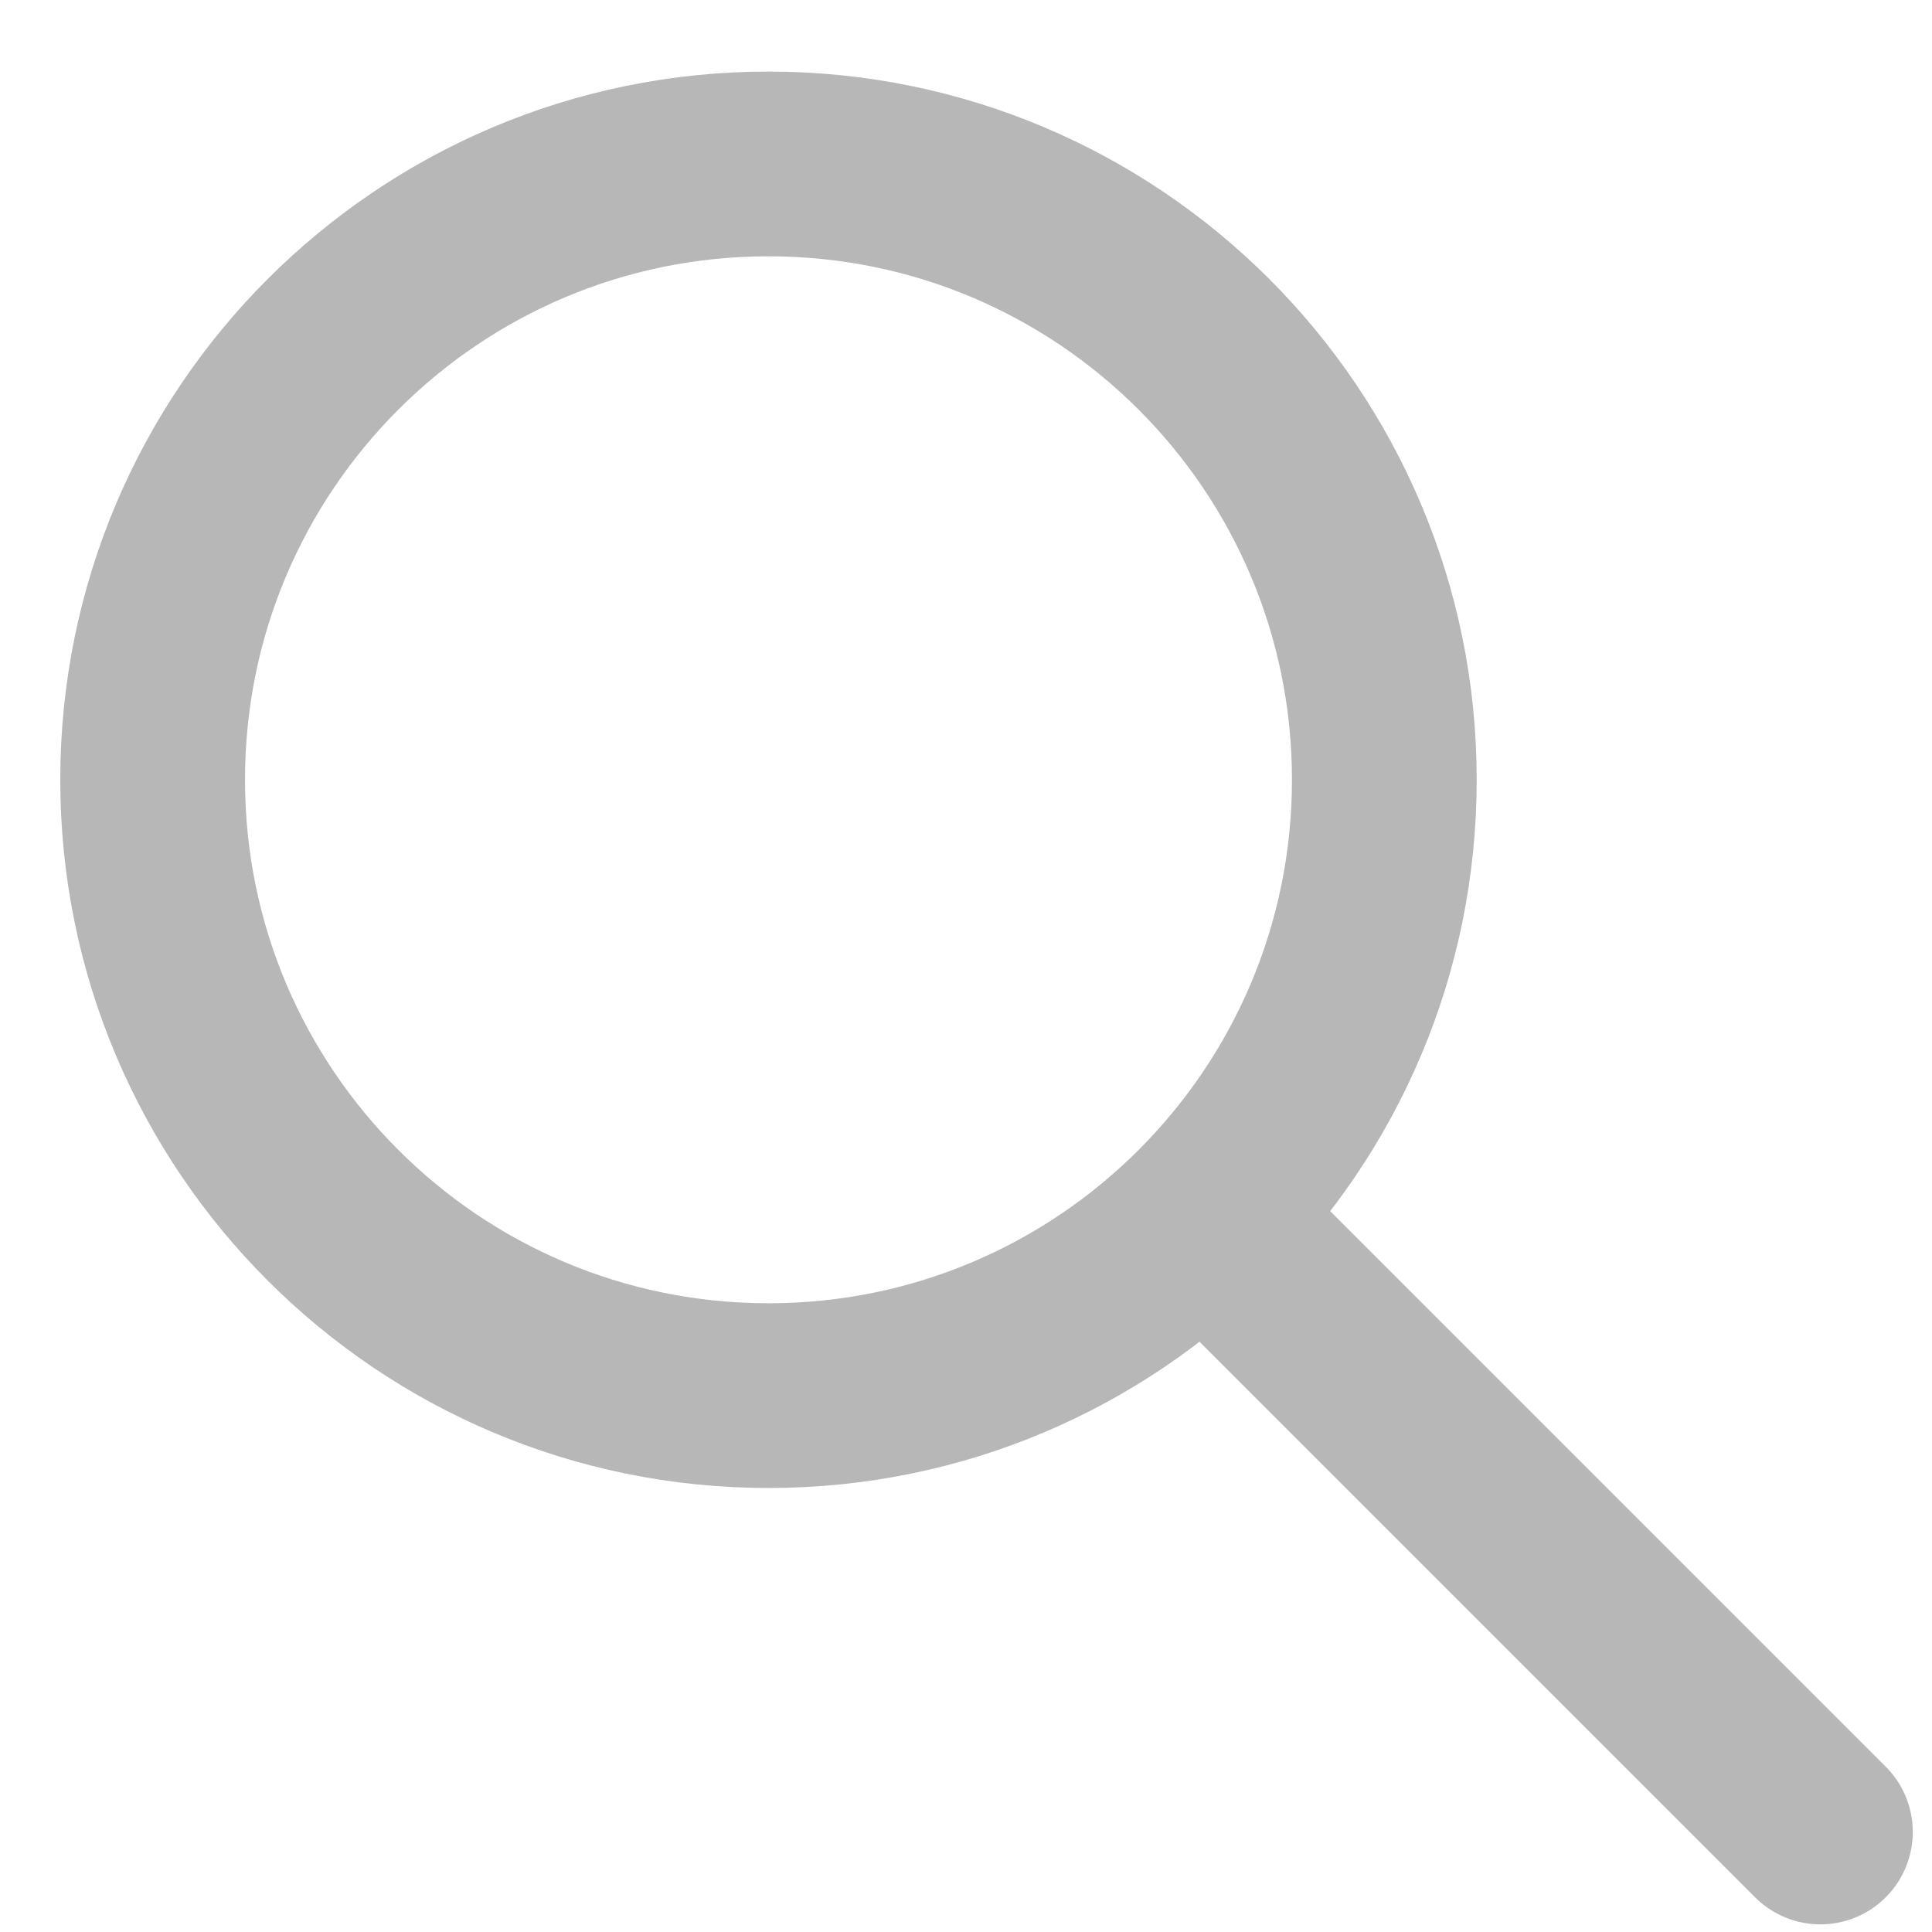
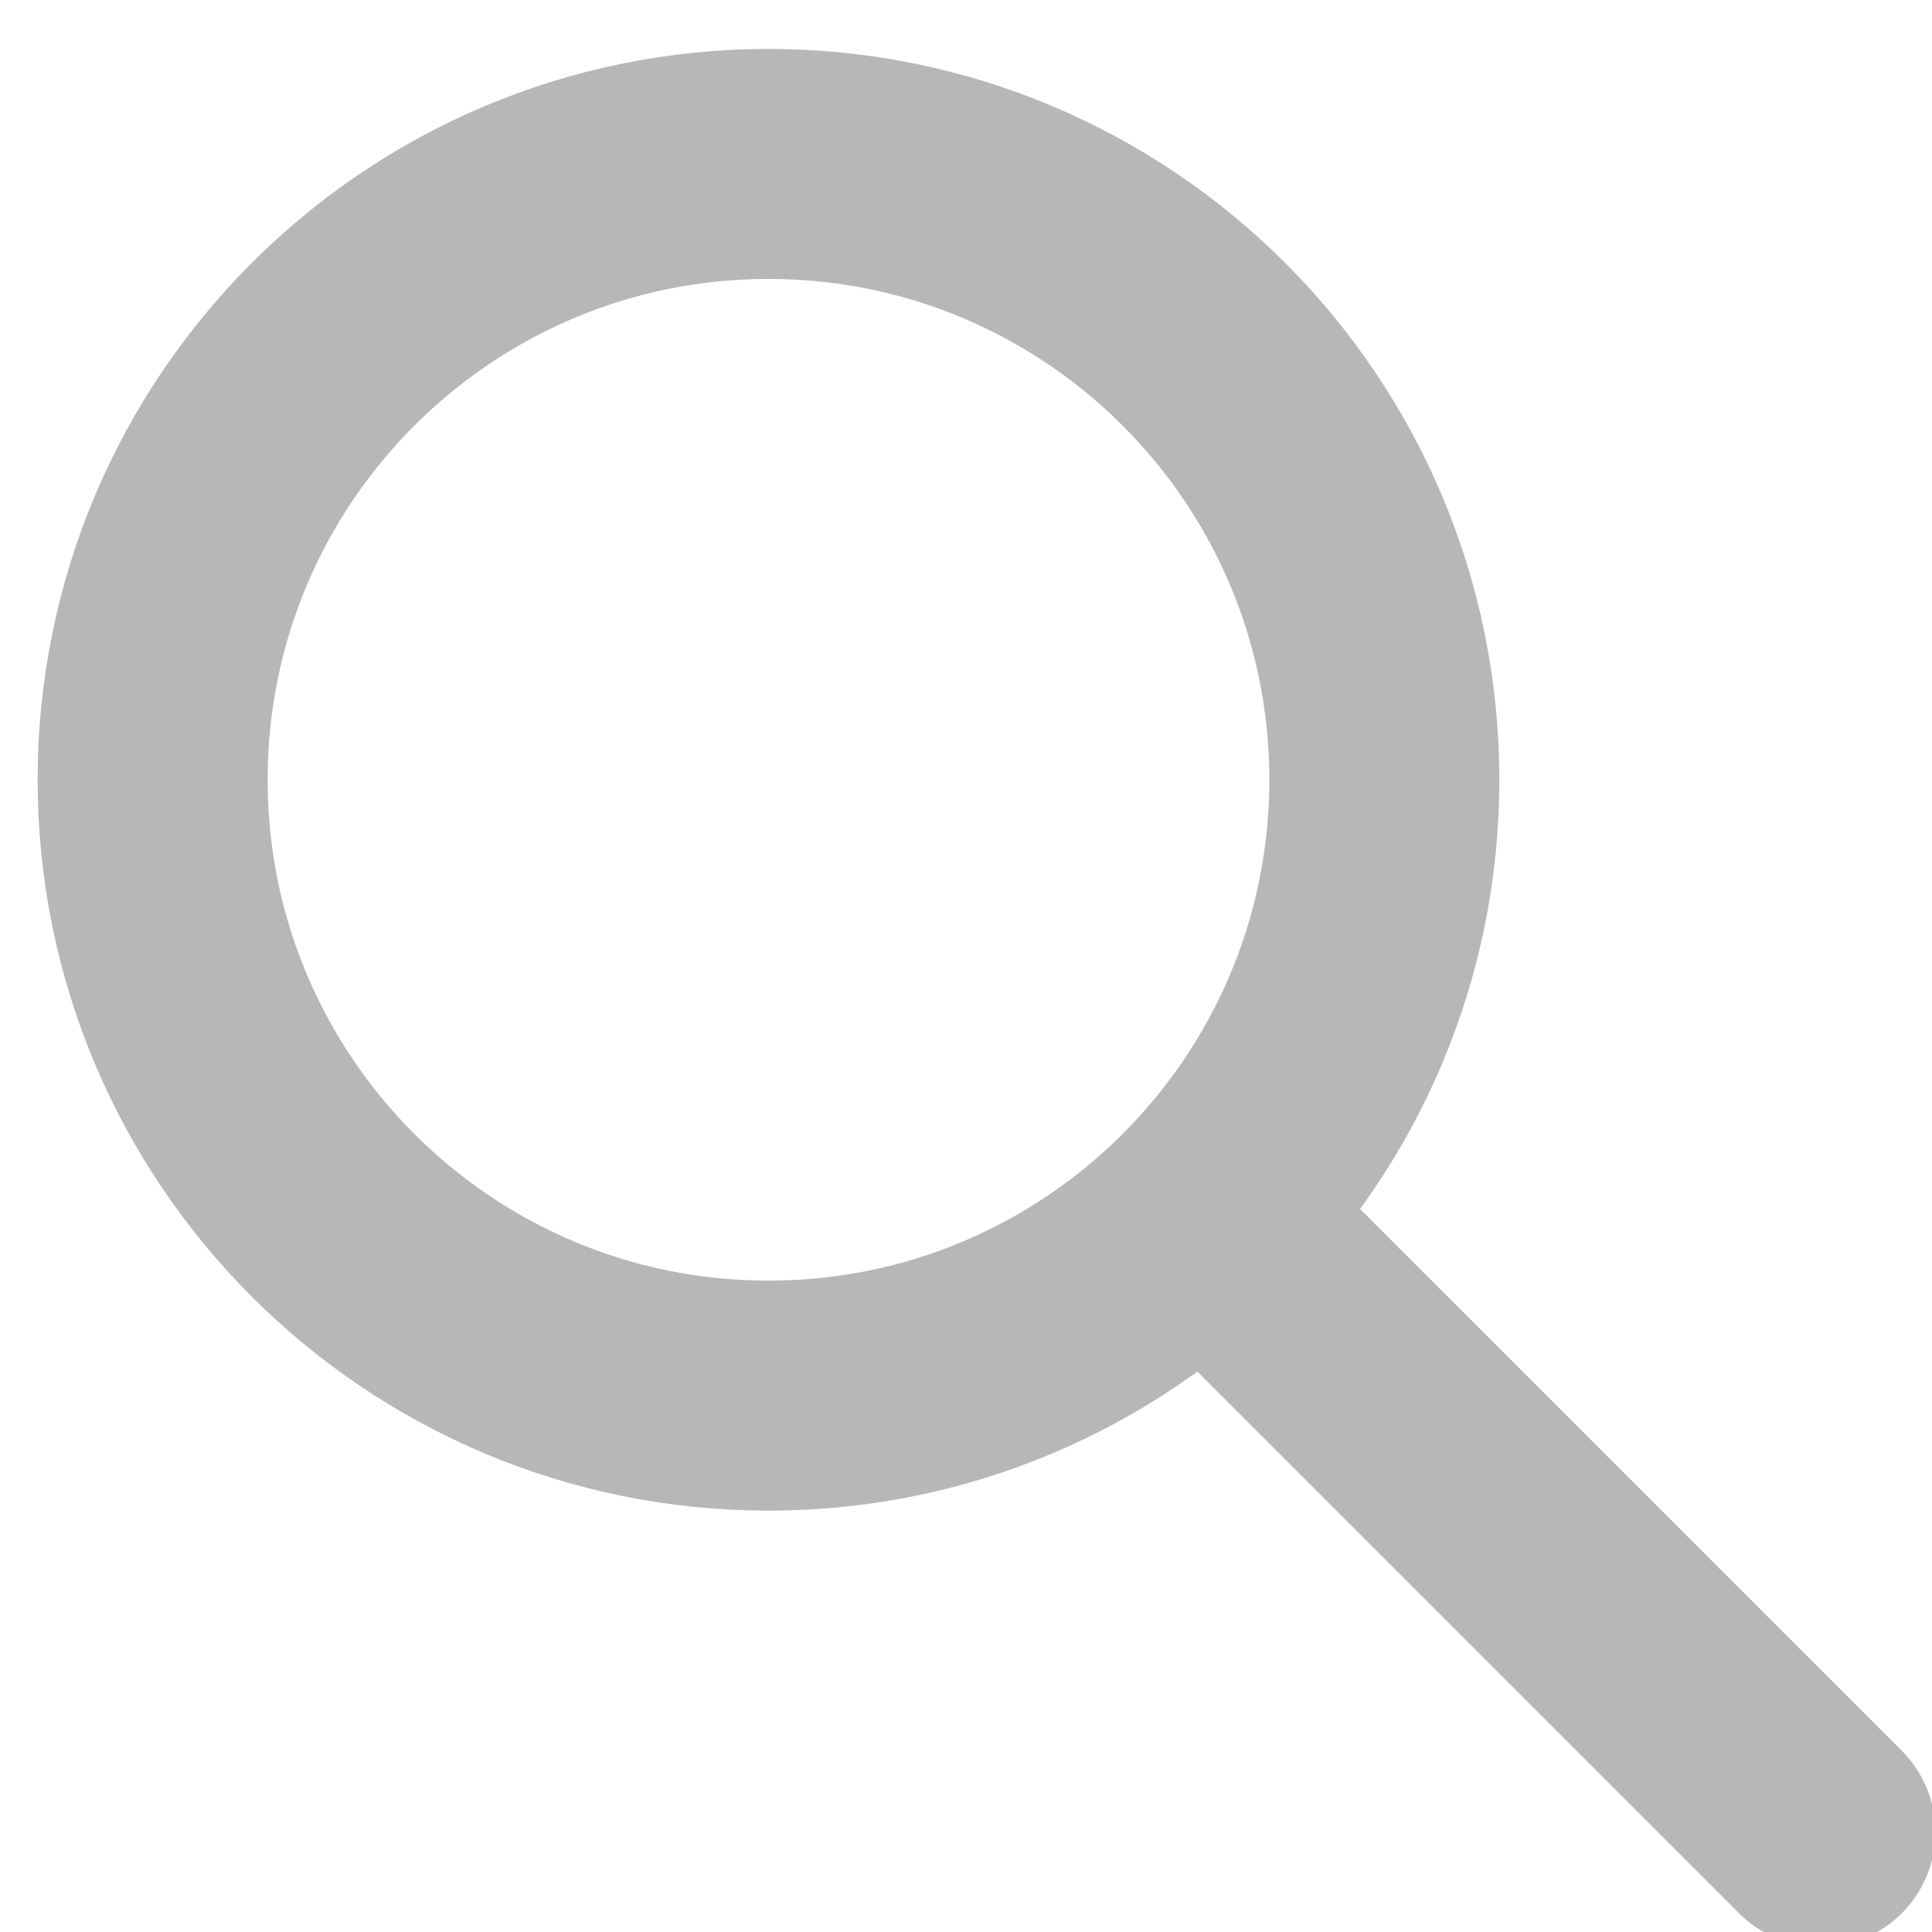
<svg xmlns="http://www.w3.org/2000/svg" width="21px" height="21px" viewBox="0 0 21 21" version="1.1">
  <defs />
  <g id="Page-1" stroke="none" stroke-width="1" fill="none" fill-rule="evenodd">
-     <g id="Artboard-2-Copy-70" transform="translate(-1106, -133)" stroke="#B7B7B7" stroke-width="2.008">
+     <g id="Artboard-2-Copy-70" transform="translate(-1106, -133)" stroke="#B7B7B7" stroke-width="2.5">
      <g id="Group-12-Copy" transform="translate(1107.659, 134.2359)">
        <circle id="Oval-5" cx="6.694" cy="7.24" r="6.694" />
        <path d="M11.501,12.05 L18.128,18.677" id="Line-3" stroke-linecap="round" />
      </g>
    </g>
  </g>
</svg>
